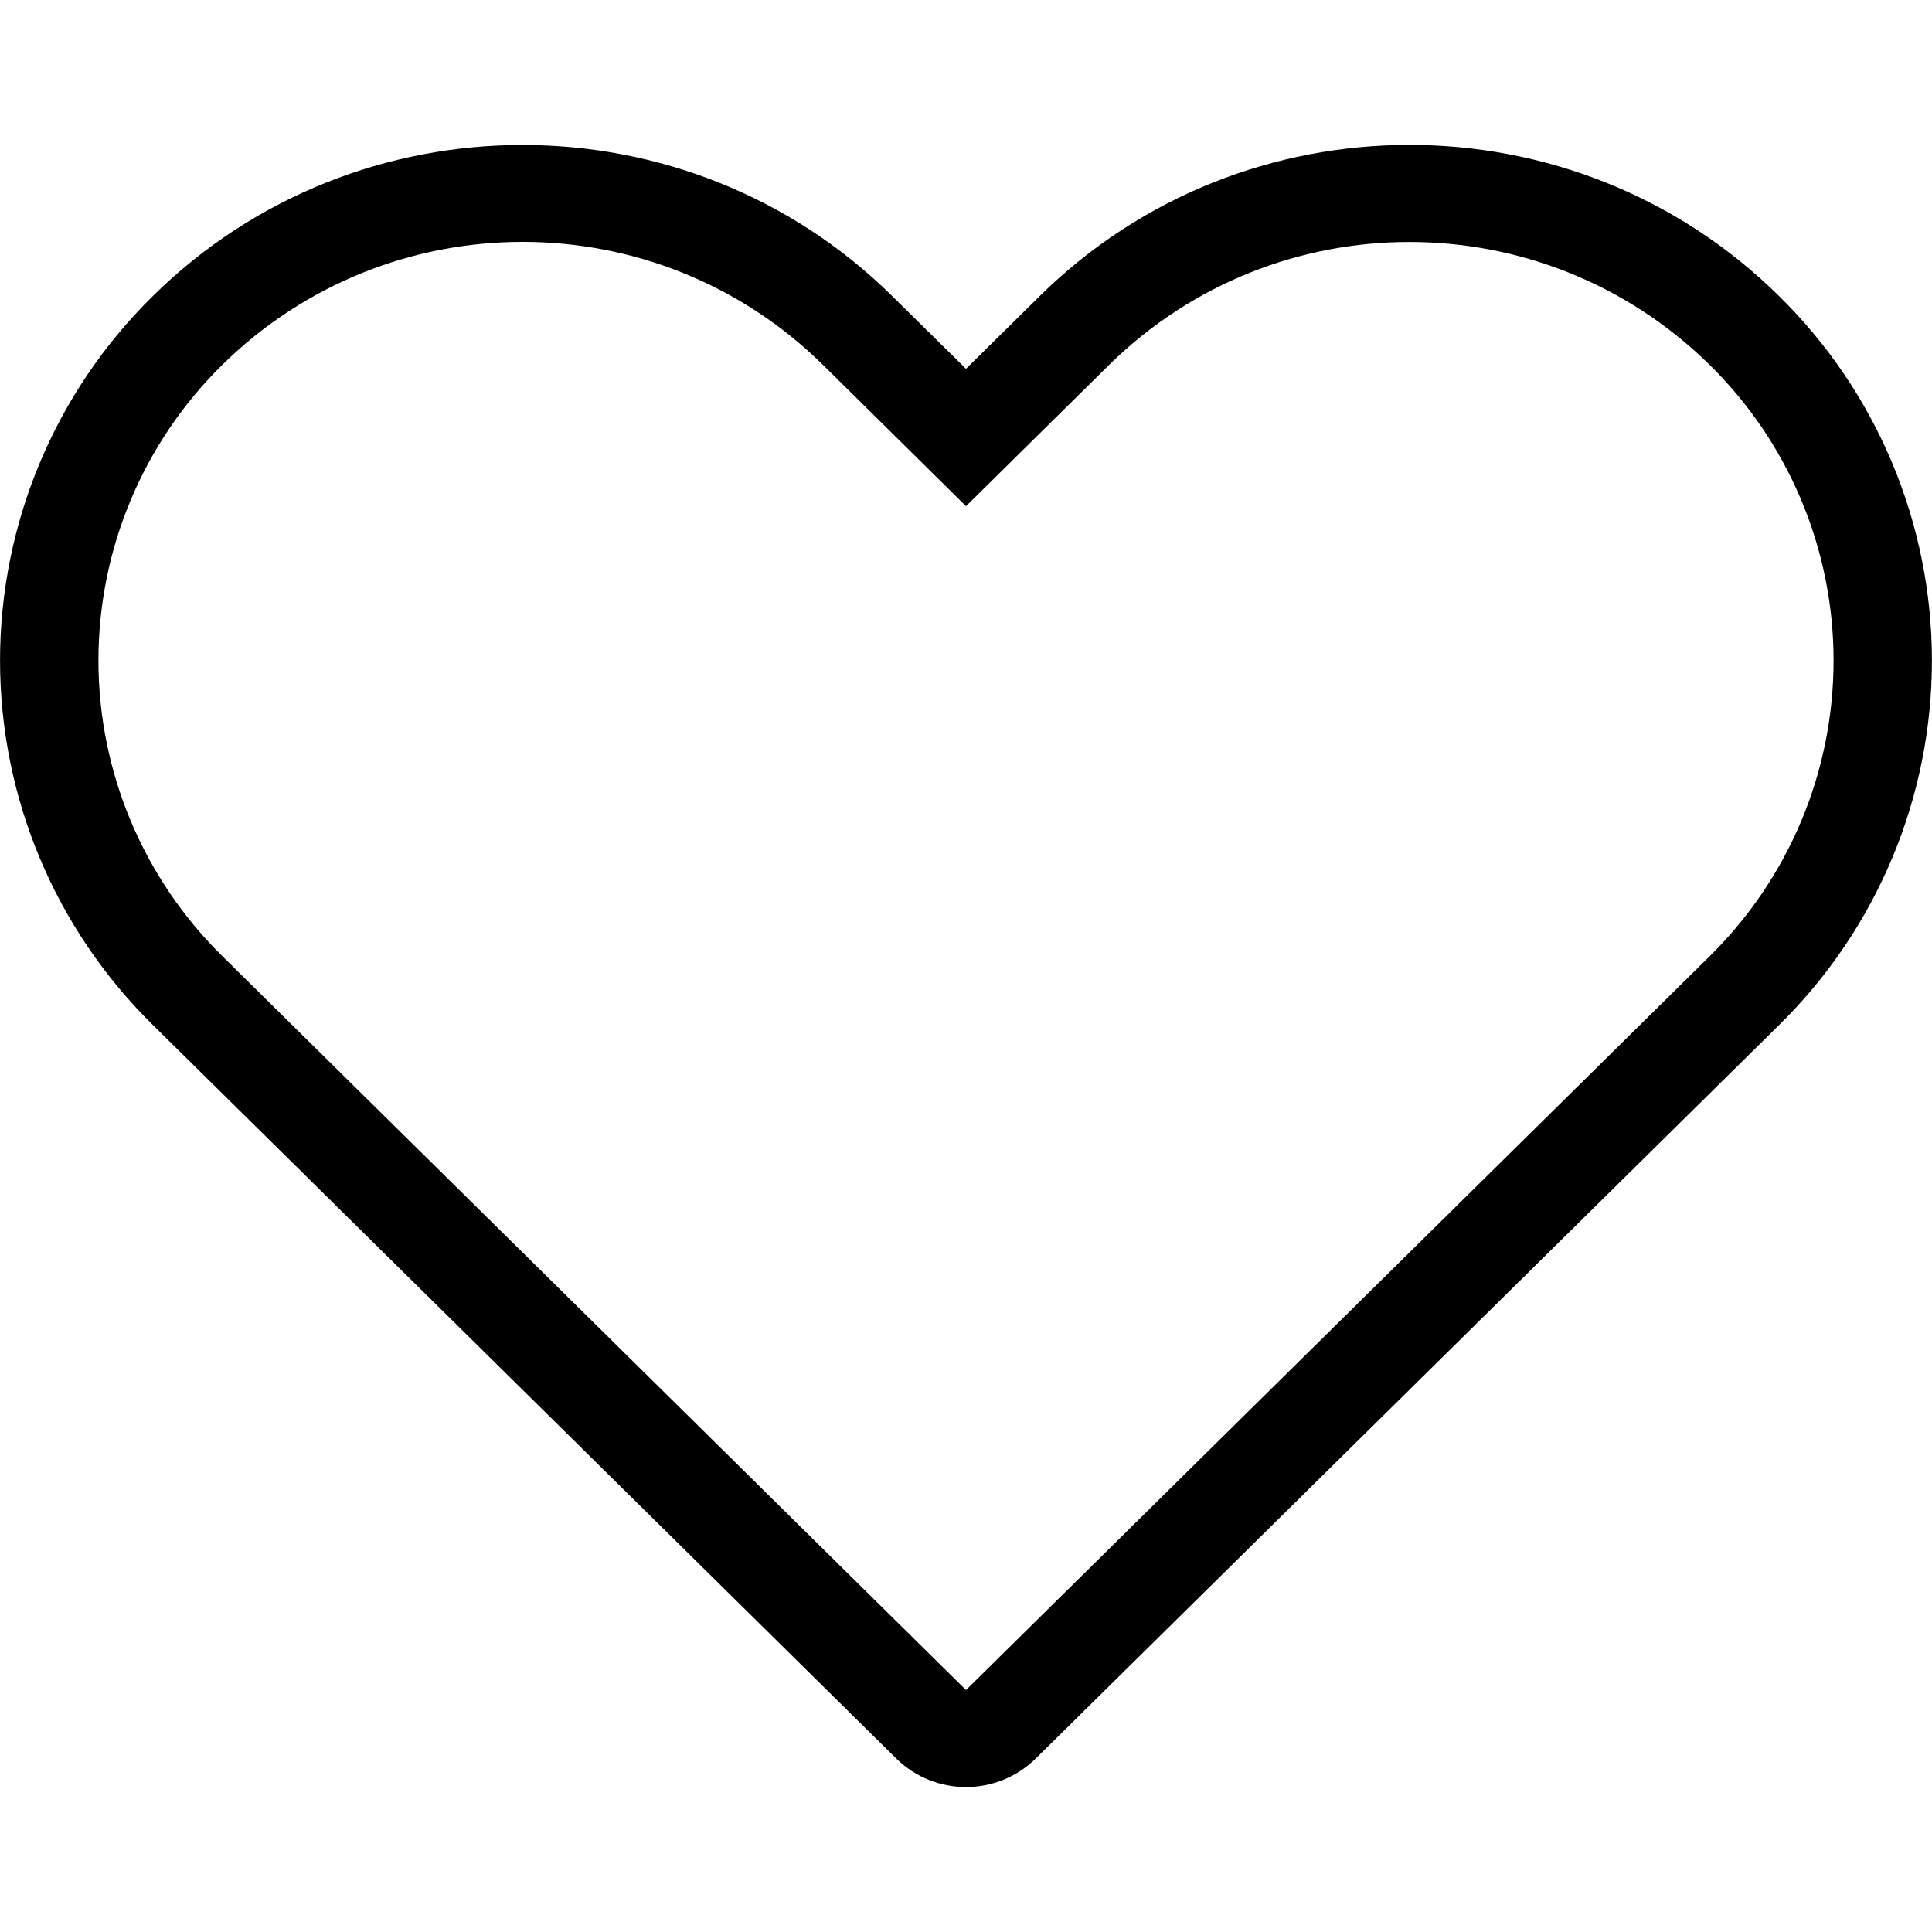
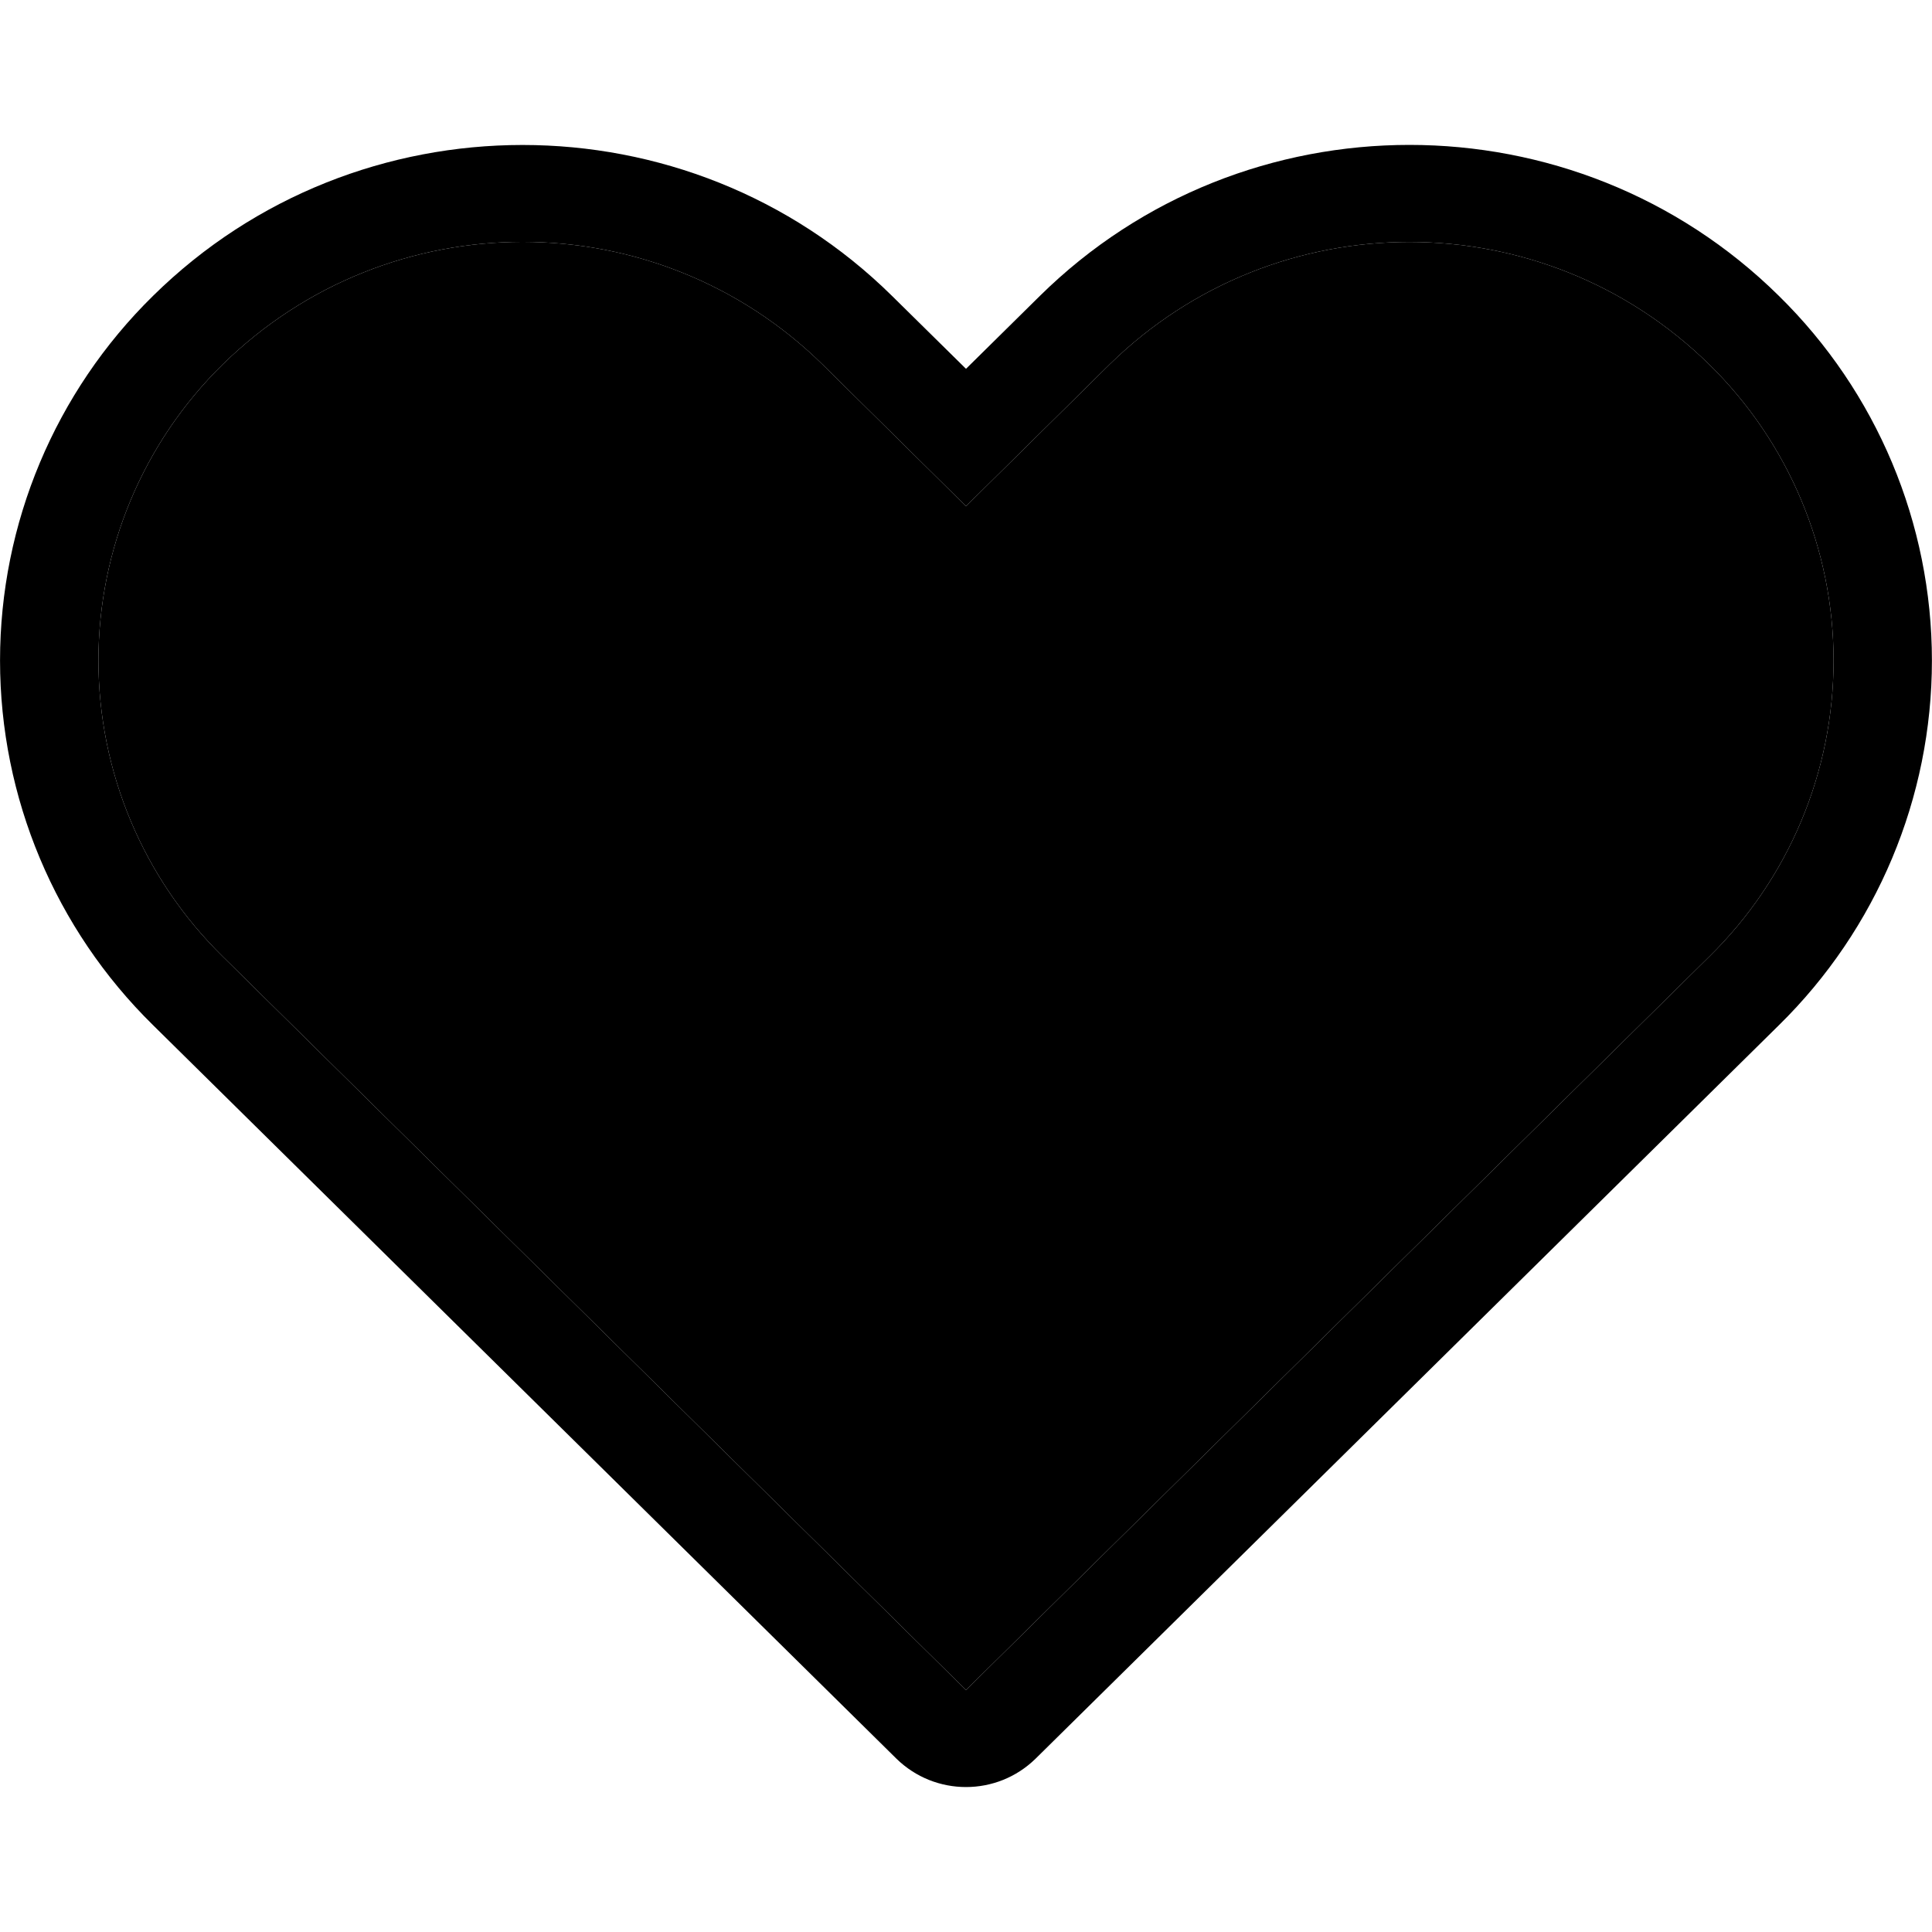
<svg xmlns="http://www.w3.org/2000/svg" class="icon icon-accordion icon-heart" viewBox="0 0 20 20">
+   <path class="icon-heart__fill" d="M10 5.24 8.515 3.773a4.433 4.433 0 0 0-6.21 0 4.293 4.293 0 0 0 0 6.128L10 17.495l7.695-7.593a4.293 4.293 0 0 0 0-6.128 4.433 4.433 0 0 0-6.21 0z" />
  <path fill-rule="evenodd" d="M10 5.24 8.515 3.773a4.433 4.433 0 0 0-6.21 0 4.293 4.293 0 0 0 0 6.128L10 17.495l7.695-7.593a4.293 4.293 0 0 0 0-6.128 4.433 4.433 0 0 0-6.21 0zm.765-2.177c2.113-2.084 5.538-2.084 7.65 0a5.29 5.29 0 0 1 0 7.55l-7.695 7.593a1.03 1.03 0 0 1-1.44 0l-7.696-7.594a5.29 5.29 0 0 1 0-7.549C3.697.98 7.122.98 9.234 3.063l.766.755z" />
</svg>
